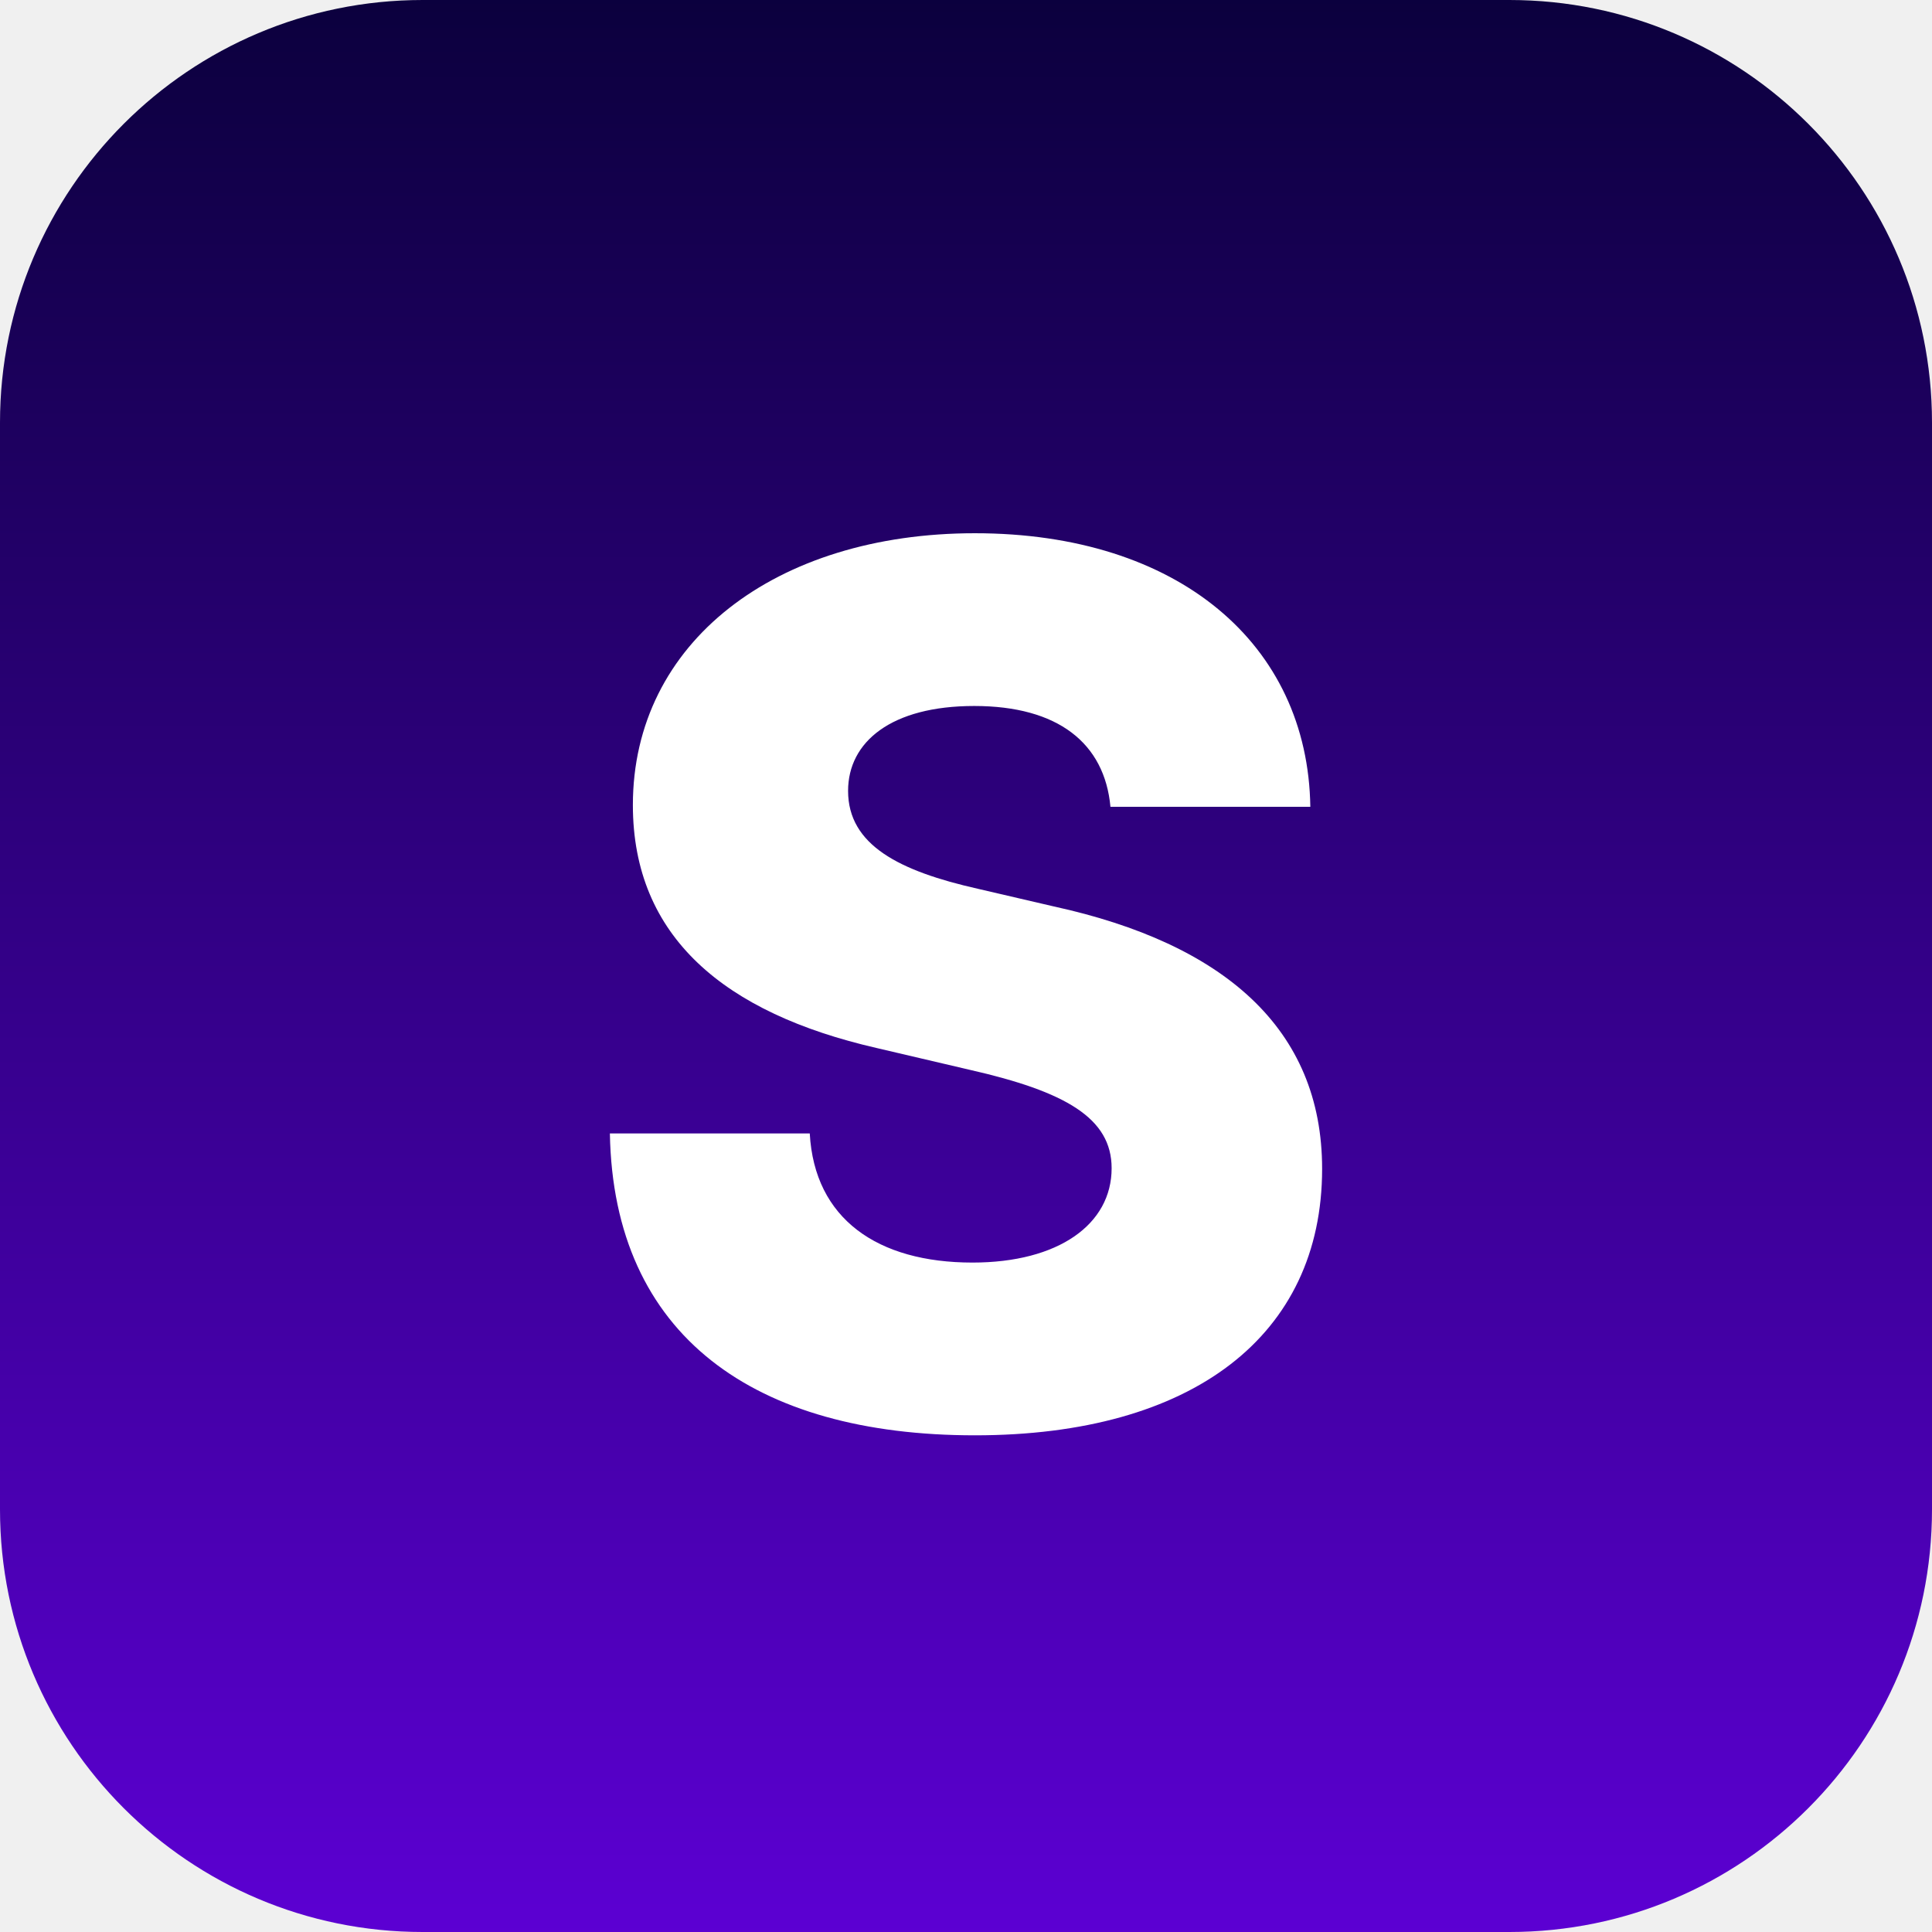
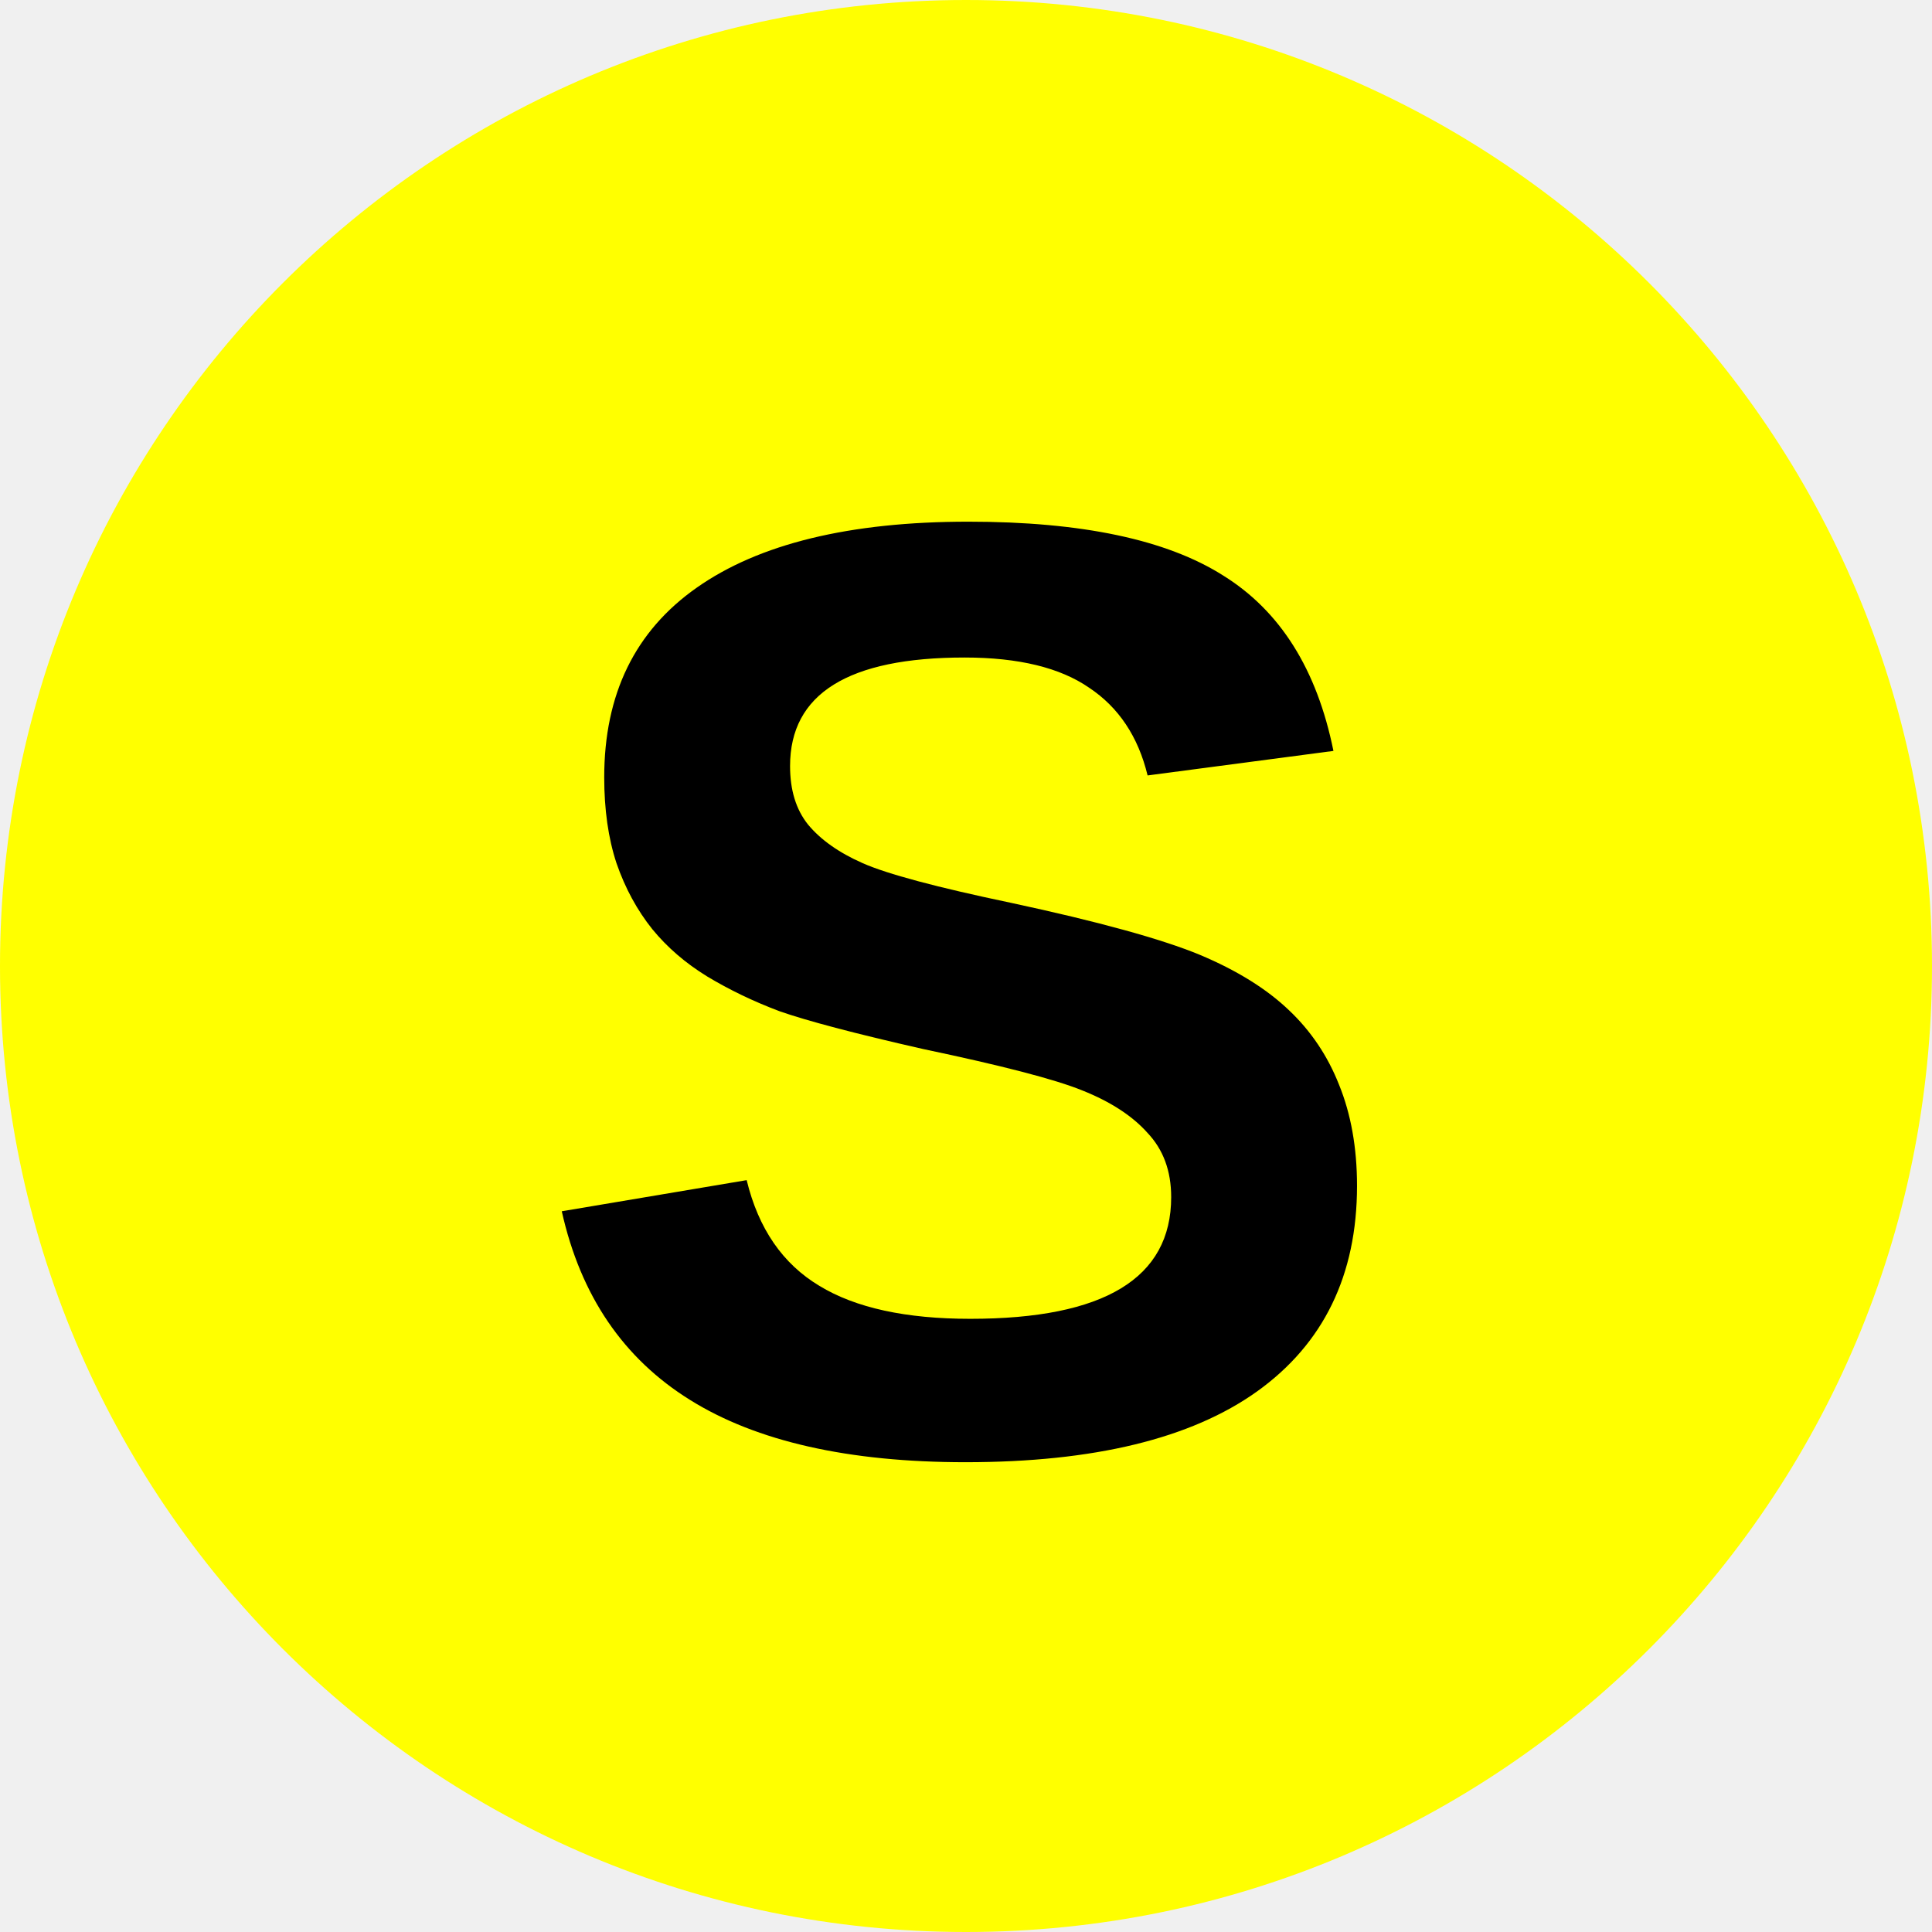
- <svg xmlns="http://www.w3.org/2000/svg" width="512" height="512" viewBox="0 0 512 512">
-   <defs>
-     <linearGradient id="signetFaviconBg" x1="0%" y1="0%" x2="0%" y2="100%">
-       <stop offset="0%" stop-color="#0b003d" />
-       <stop offset="100%" stop-color="#5c00d3" />
-     </linearGradient>
-   </defs>
-   <rect width="512" height="512" rx="112" fill="url(#signetFaviconBg)" />
-   <text x="50%" y="50%" fill="#ffffff" font-size="320" font-weight="800" text-anchor="middle" dominant-baseline="middle" font-family="'Space Grotesk','Inter','Segoe UI','Helvetica Neue',sans-serif">
-     S
-   </text>
+ <svg xmlns="http://www.w3.org/2000/svg" width="32" height="32" viewBox="0 0 32 32">
+   <circle cx="16" cy="16" r="16" fill="#FFFF00" />
+   <text x="16" y="24" font-family="Urbanist, system-ui, -apple-system, Arial, sans-serif" font-size="22" font-weight="800" fill="#000000" text-anchor="middle" style="letter-spacing: -1px">S</text>
</svg>
